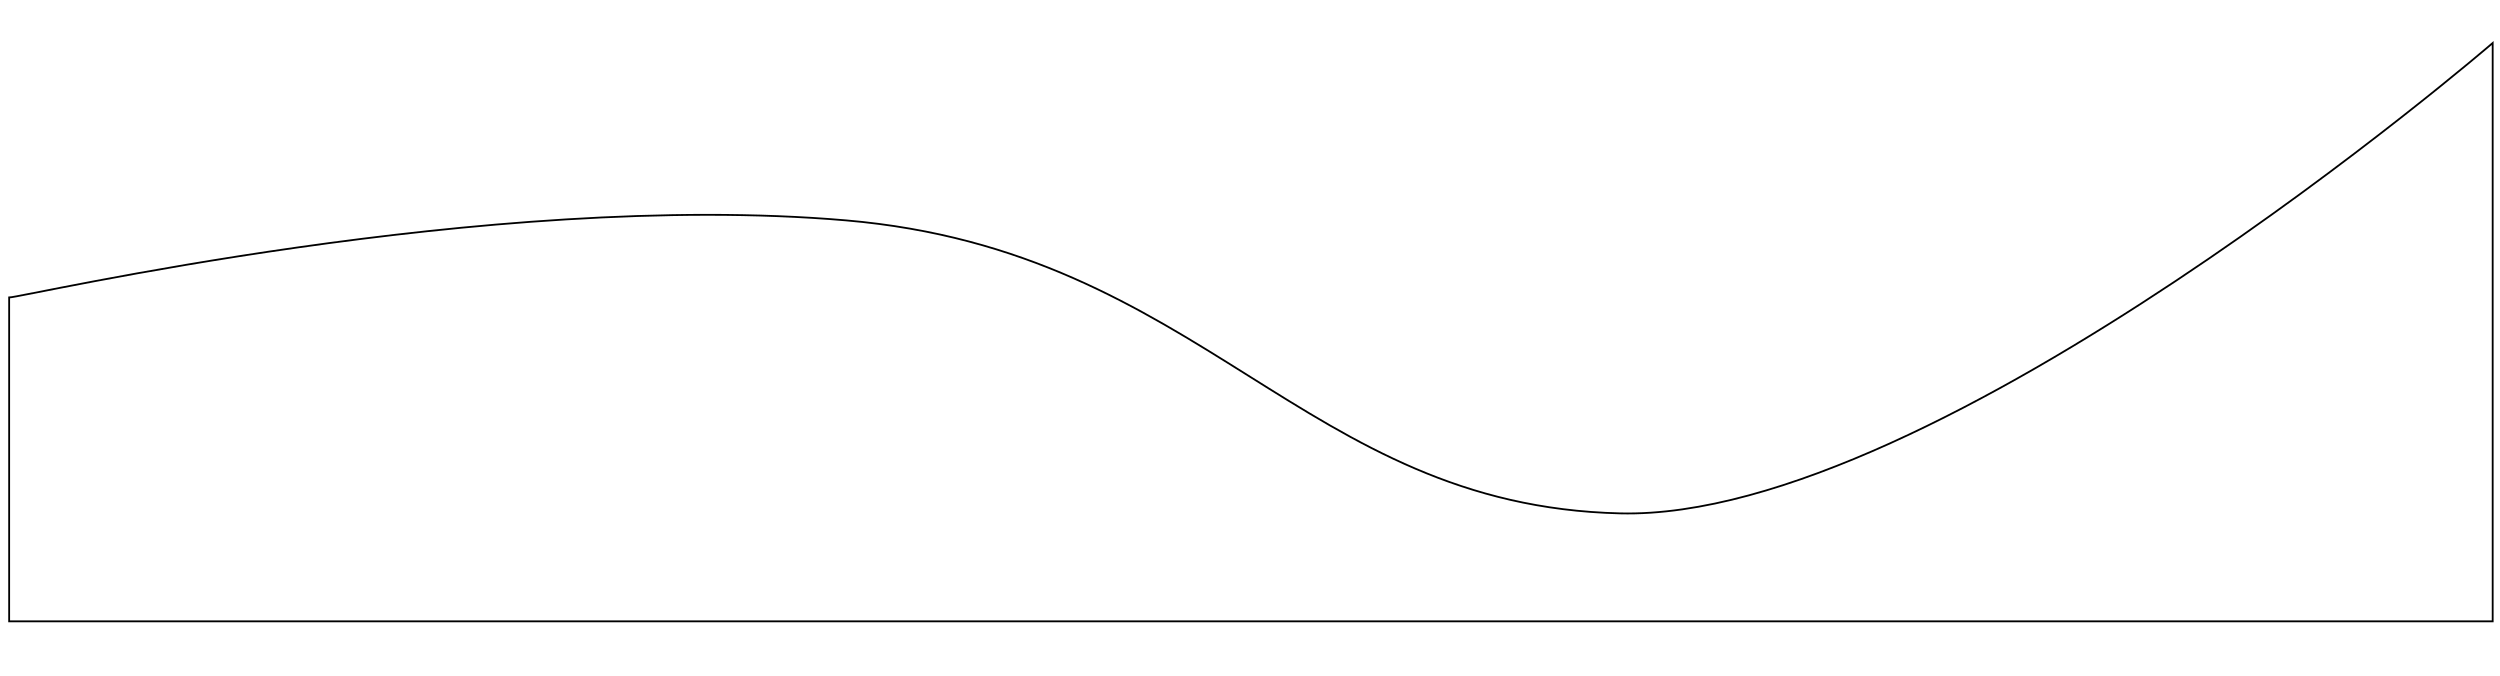
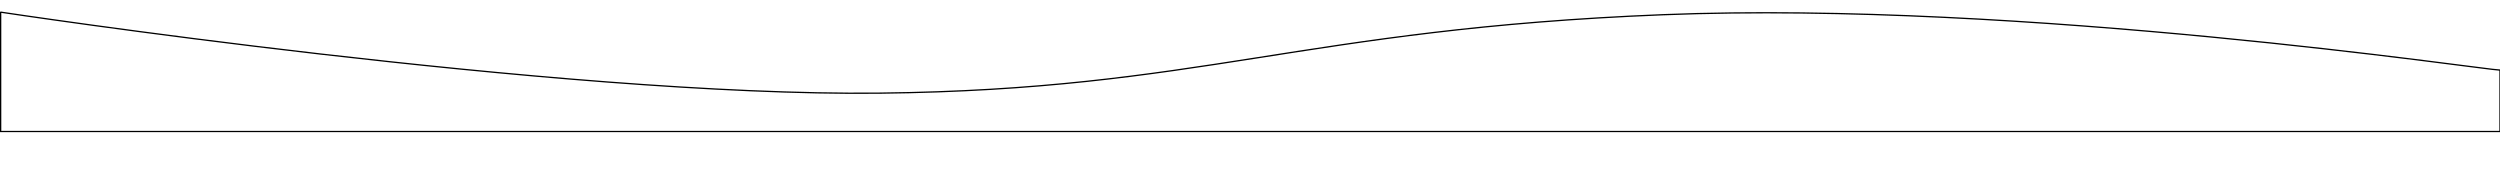
- <svg xmlns="http://www.w3.org/2000/svg" version="1.1" id="Layer_2" x="0px" y="0px" viewBox="0 0 1366 369" style="enable-background:new 0 0 1366 369;" xml:space="preserve">
+ <svg xmlns="http://www.w3.org/2000/svg" version="1.1" id="Layer_1" x="0px" y="0px" viewBox="0 0 1920 148" style="enable-background:new 0 0 1920 148;" xml:space="preserve">
  <style type="text/css">
	.st0{fill:none;stroke:#000000;stroke-miterlimit:10;}
</style>
-   <path class="st0" d="M5,162.54c7.34,0,261.62-58.99,457.22-42.13S711.62,276.3,885.22,280.51C1058.81,284.73,1362,23.5,1362,23.5  v316H5V162.54z" />
+   <path class="st0" d="M1920,101H0.5V9v0.33c0,0,429.58,64.97,675.13,62.21c245.56-2.76,324.87-49.2,601.55-60.24  S1909.62,53.85,1920,53.85V101z" />
</svg>
